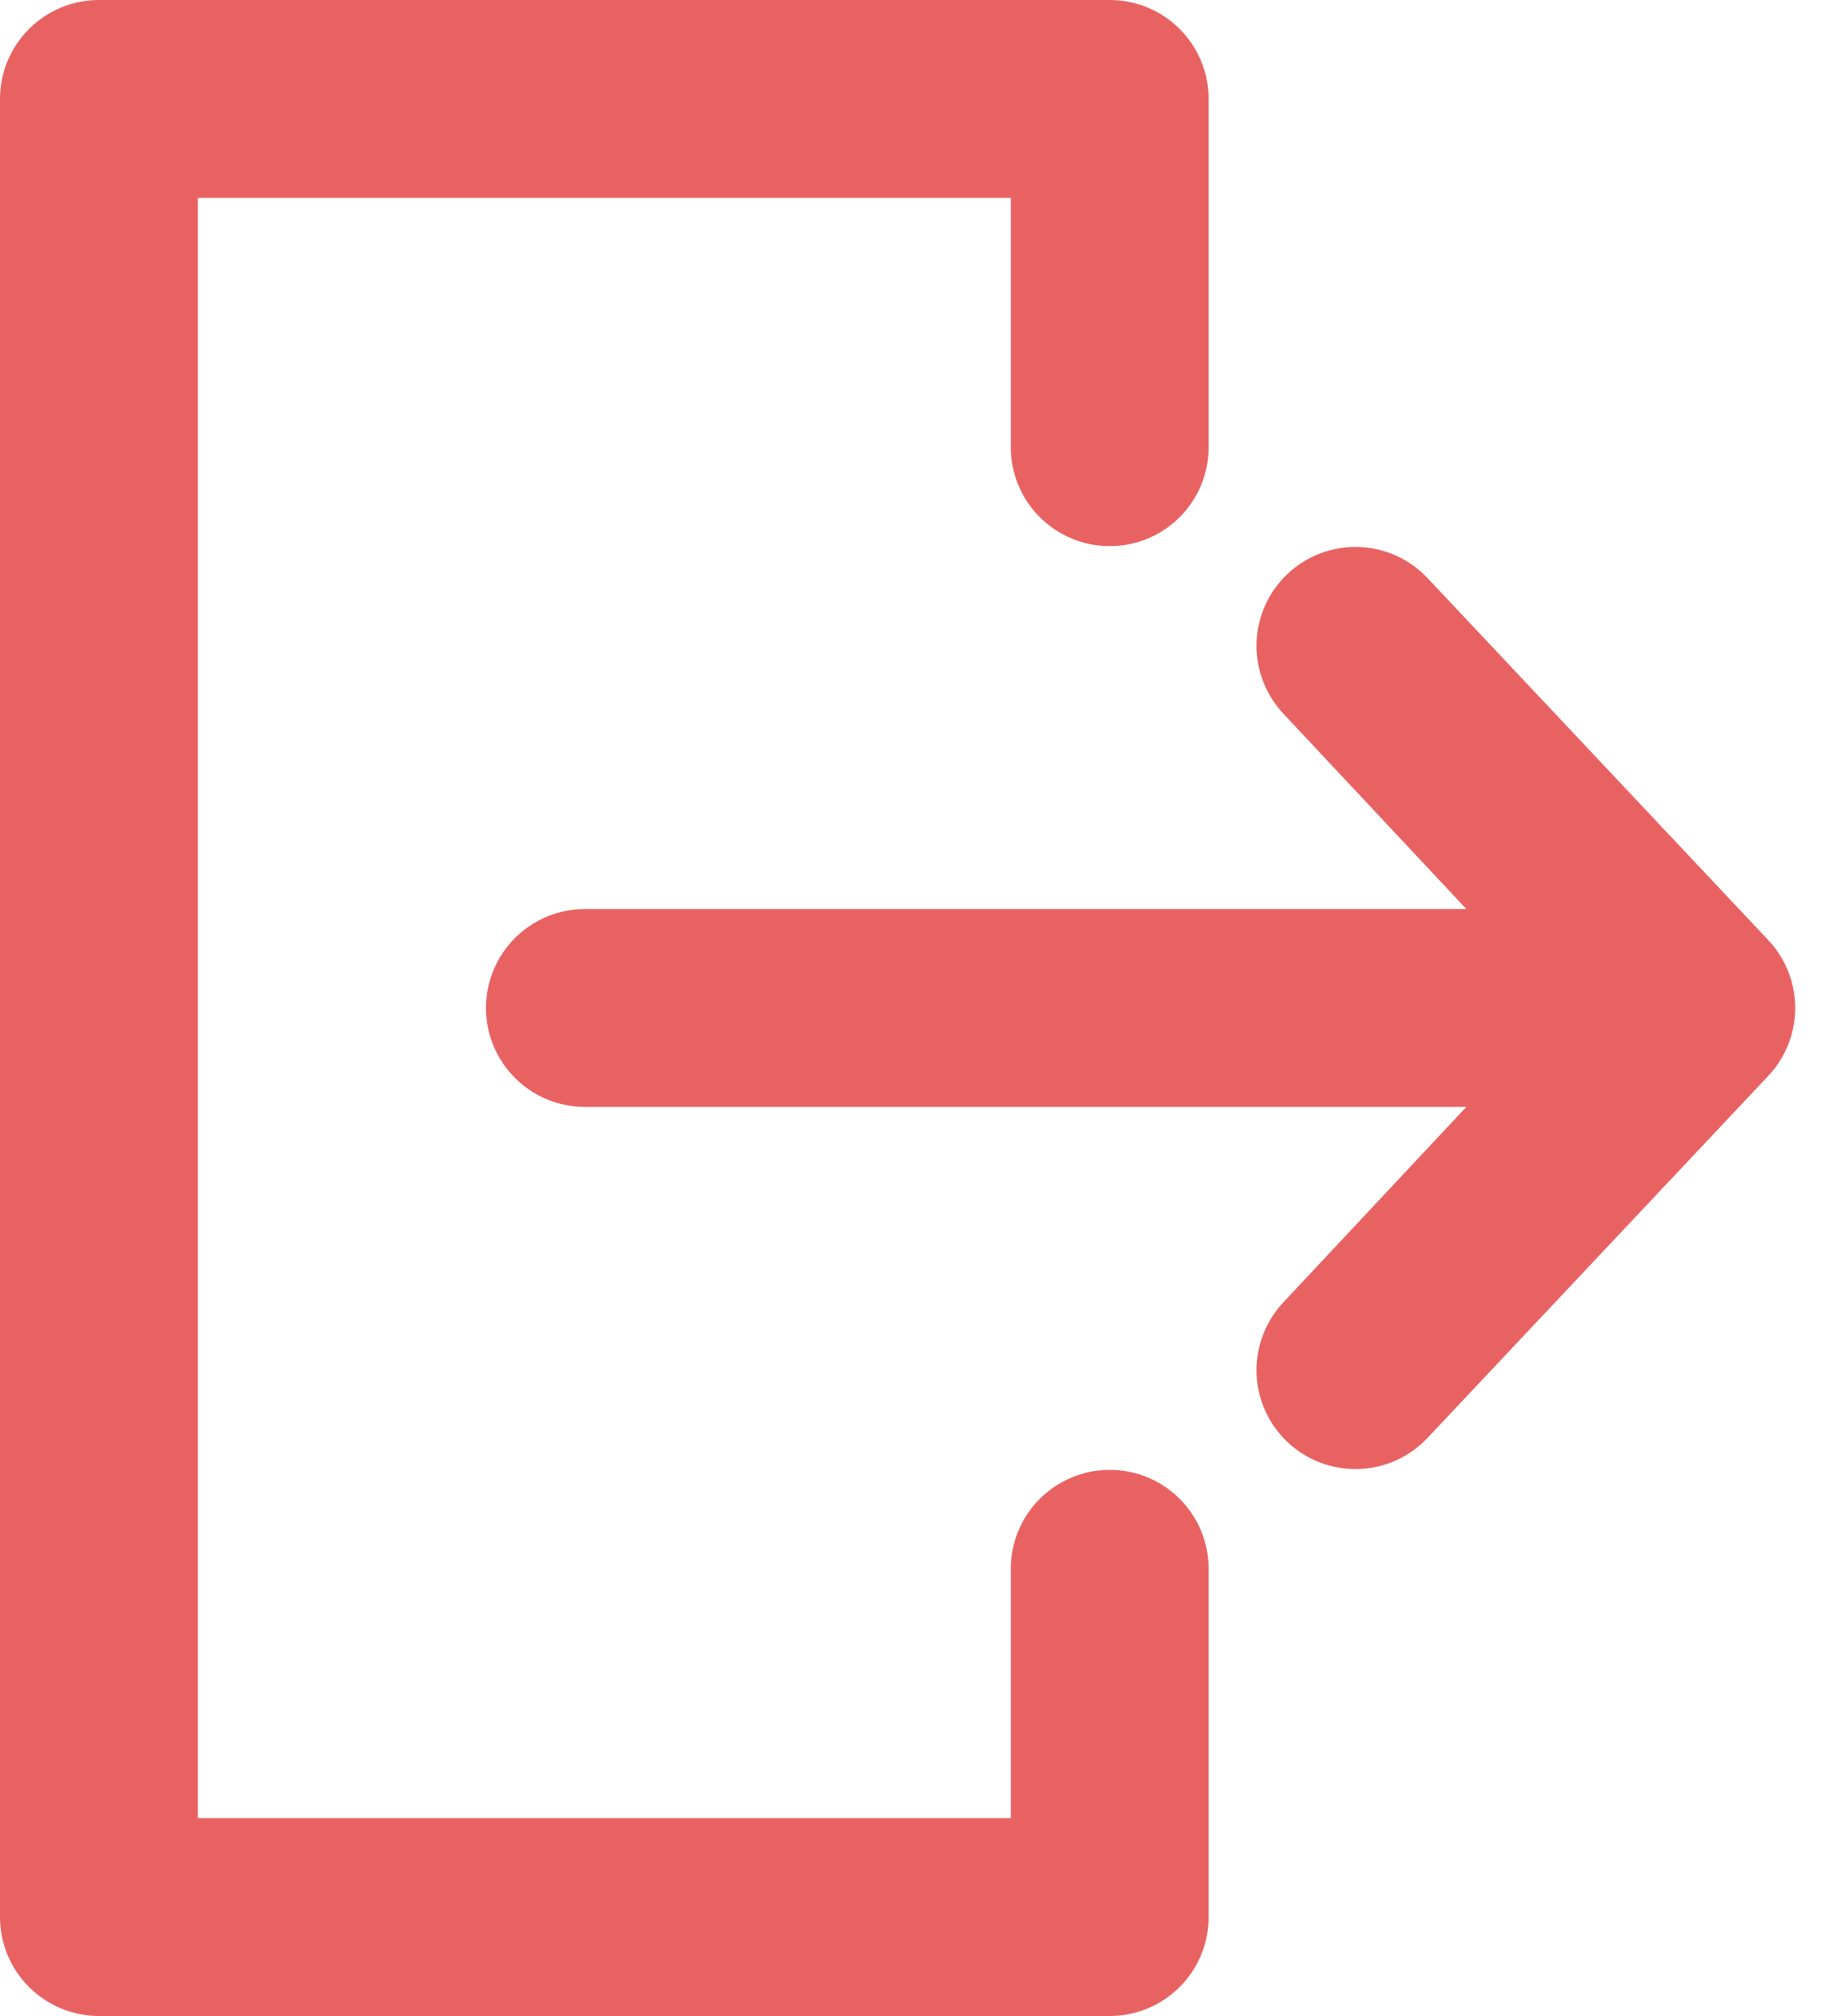
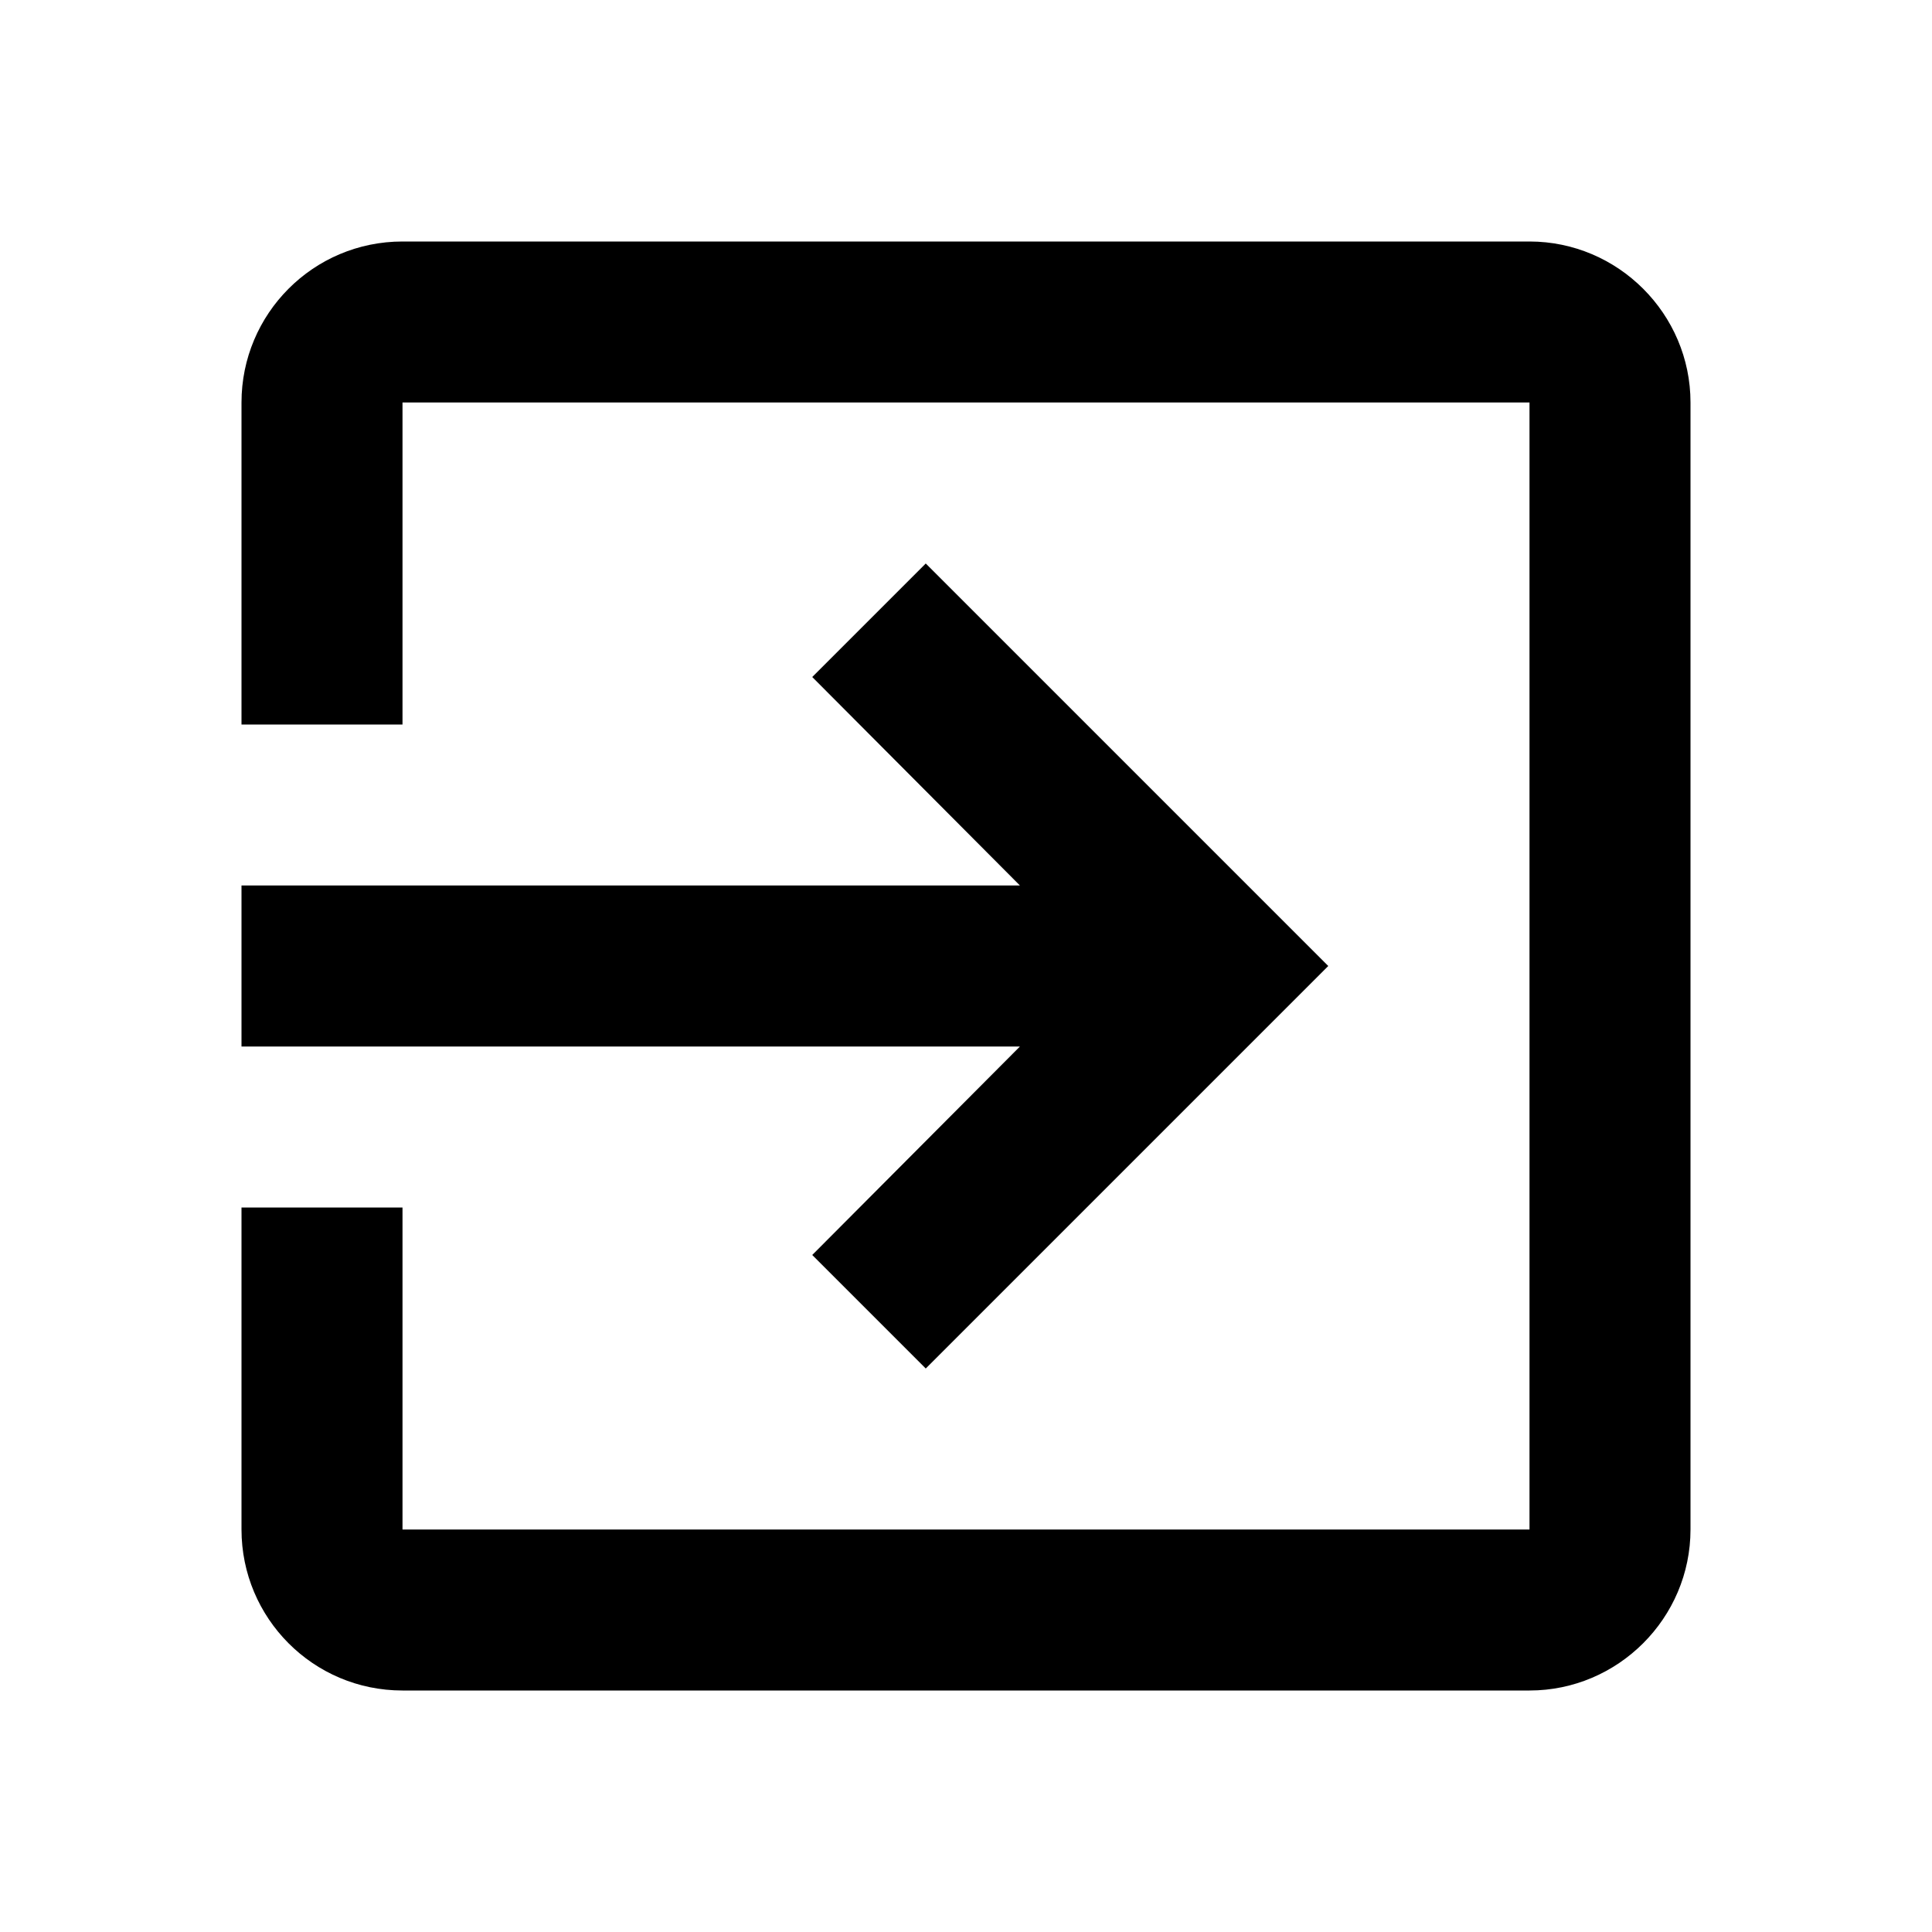
- <svg xmlns="http://www.w3.org/2000/svg" width="29" height="32" viewBox="0 0 29 32" fill="none">
-   <path d="M0 30.429C0 30.846 0.165 31.245 0.46 31.54C0.755 31.834 1.154 32 1.571 32H17.618C18.034 32 18.434 31.834 18.728 31.54C19.023 31.245 19.188 30.846 19.188 30.429V24.901C19.188 24.485 19.023 24.085 18.728 23.791C18.434 23.496 18.034 23.331 17.618 23.331C17.201 23.331 16.802 23.496 16.507 23.791C16.213 24.085 16.047 24.485 16.047 24.901V28.859H3.141V3.141H16.047V7.099C16.047 7.515 16.213 7.915 16.507 8.209C16.802 8.504 17.201 8.669 17.618 8.669C18.034 8.669 18.434 8.504 18.728 8.209C19.023 7.915 19.188 7.515 19.188 7.099V1.571C19.188 1.154 19.023 0.755 18.728 0.46C18.434 0.165 18.034 0 17.618 0H1.571C1.154 0 0.755 0.165 0.46 0.46C0.165 0.755 0 1.154 0 1.571V30.429Z" fill="#E96262" />
-   <path d="M28.074 14.924L22.663 9.176C22.378 8.872 21.983 8.695 21.567 8.682C21.151 8.669 20.746 8.822 20.443 9.107C20.139 9.393 19.961 9.787 19.948 10.203C19.936 10.62 20.089 11.024 20.374 11.328L23.279 14.429H9.286C8.869 14.429 8.47 14.595 8.175 14.889C7.881 15.184 7.715 15.583 7.715 16C7.715 16.416 7.881 16.816 8.175 17.11C8.47 17.405 8.869 17.57 9.286 17.57H23.279L20.374 20.672C20.089 20.976 19.936 21.38 19.948 21.797C19.961 22.213 20.139 22.607 20.443 22.893C20.746 23.178 21.151 23.331 21.567 23.318C21.983 23.305 22.378 23.128 22.663 22.824L28.074 17.076C28.348 16.785 28.5 16.4 28.5 16C28.5 15.6 28.348 15.215 28.074 14.924Z" fill="#E96262" />
+ <svg xmlns="http://www.w3.org/2000/svg" height="24" viewBox="0 0 24 24" width="24">
+   <path d="M0 0h24v24H0V0z" fill="none" />
+   <path d="M10.09 15.59L11.5 17l5-5-5-5-1.41 1.41L12.67 11H3v2h9.67l-2.58 2.59zM19 3H5c-1.11 0-2 .9-2 2v4h2V5h14v14H5v-4H3v4c0 1.1.89 2 2 2h14c1.1 0 2-.9 2-2V5c0-1.1-.9-2-2-2z" />
</svg>
